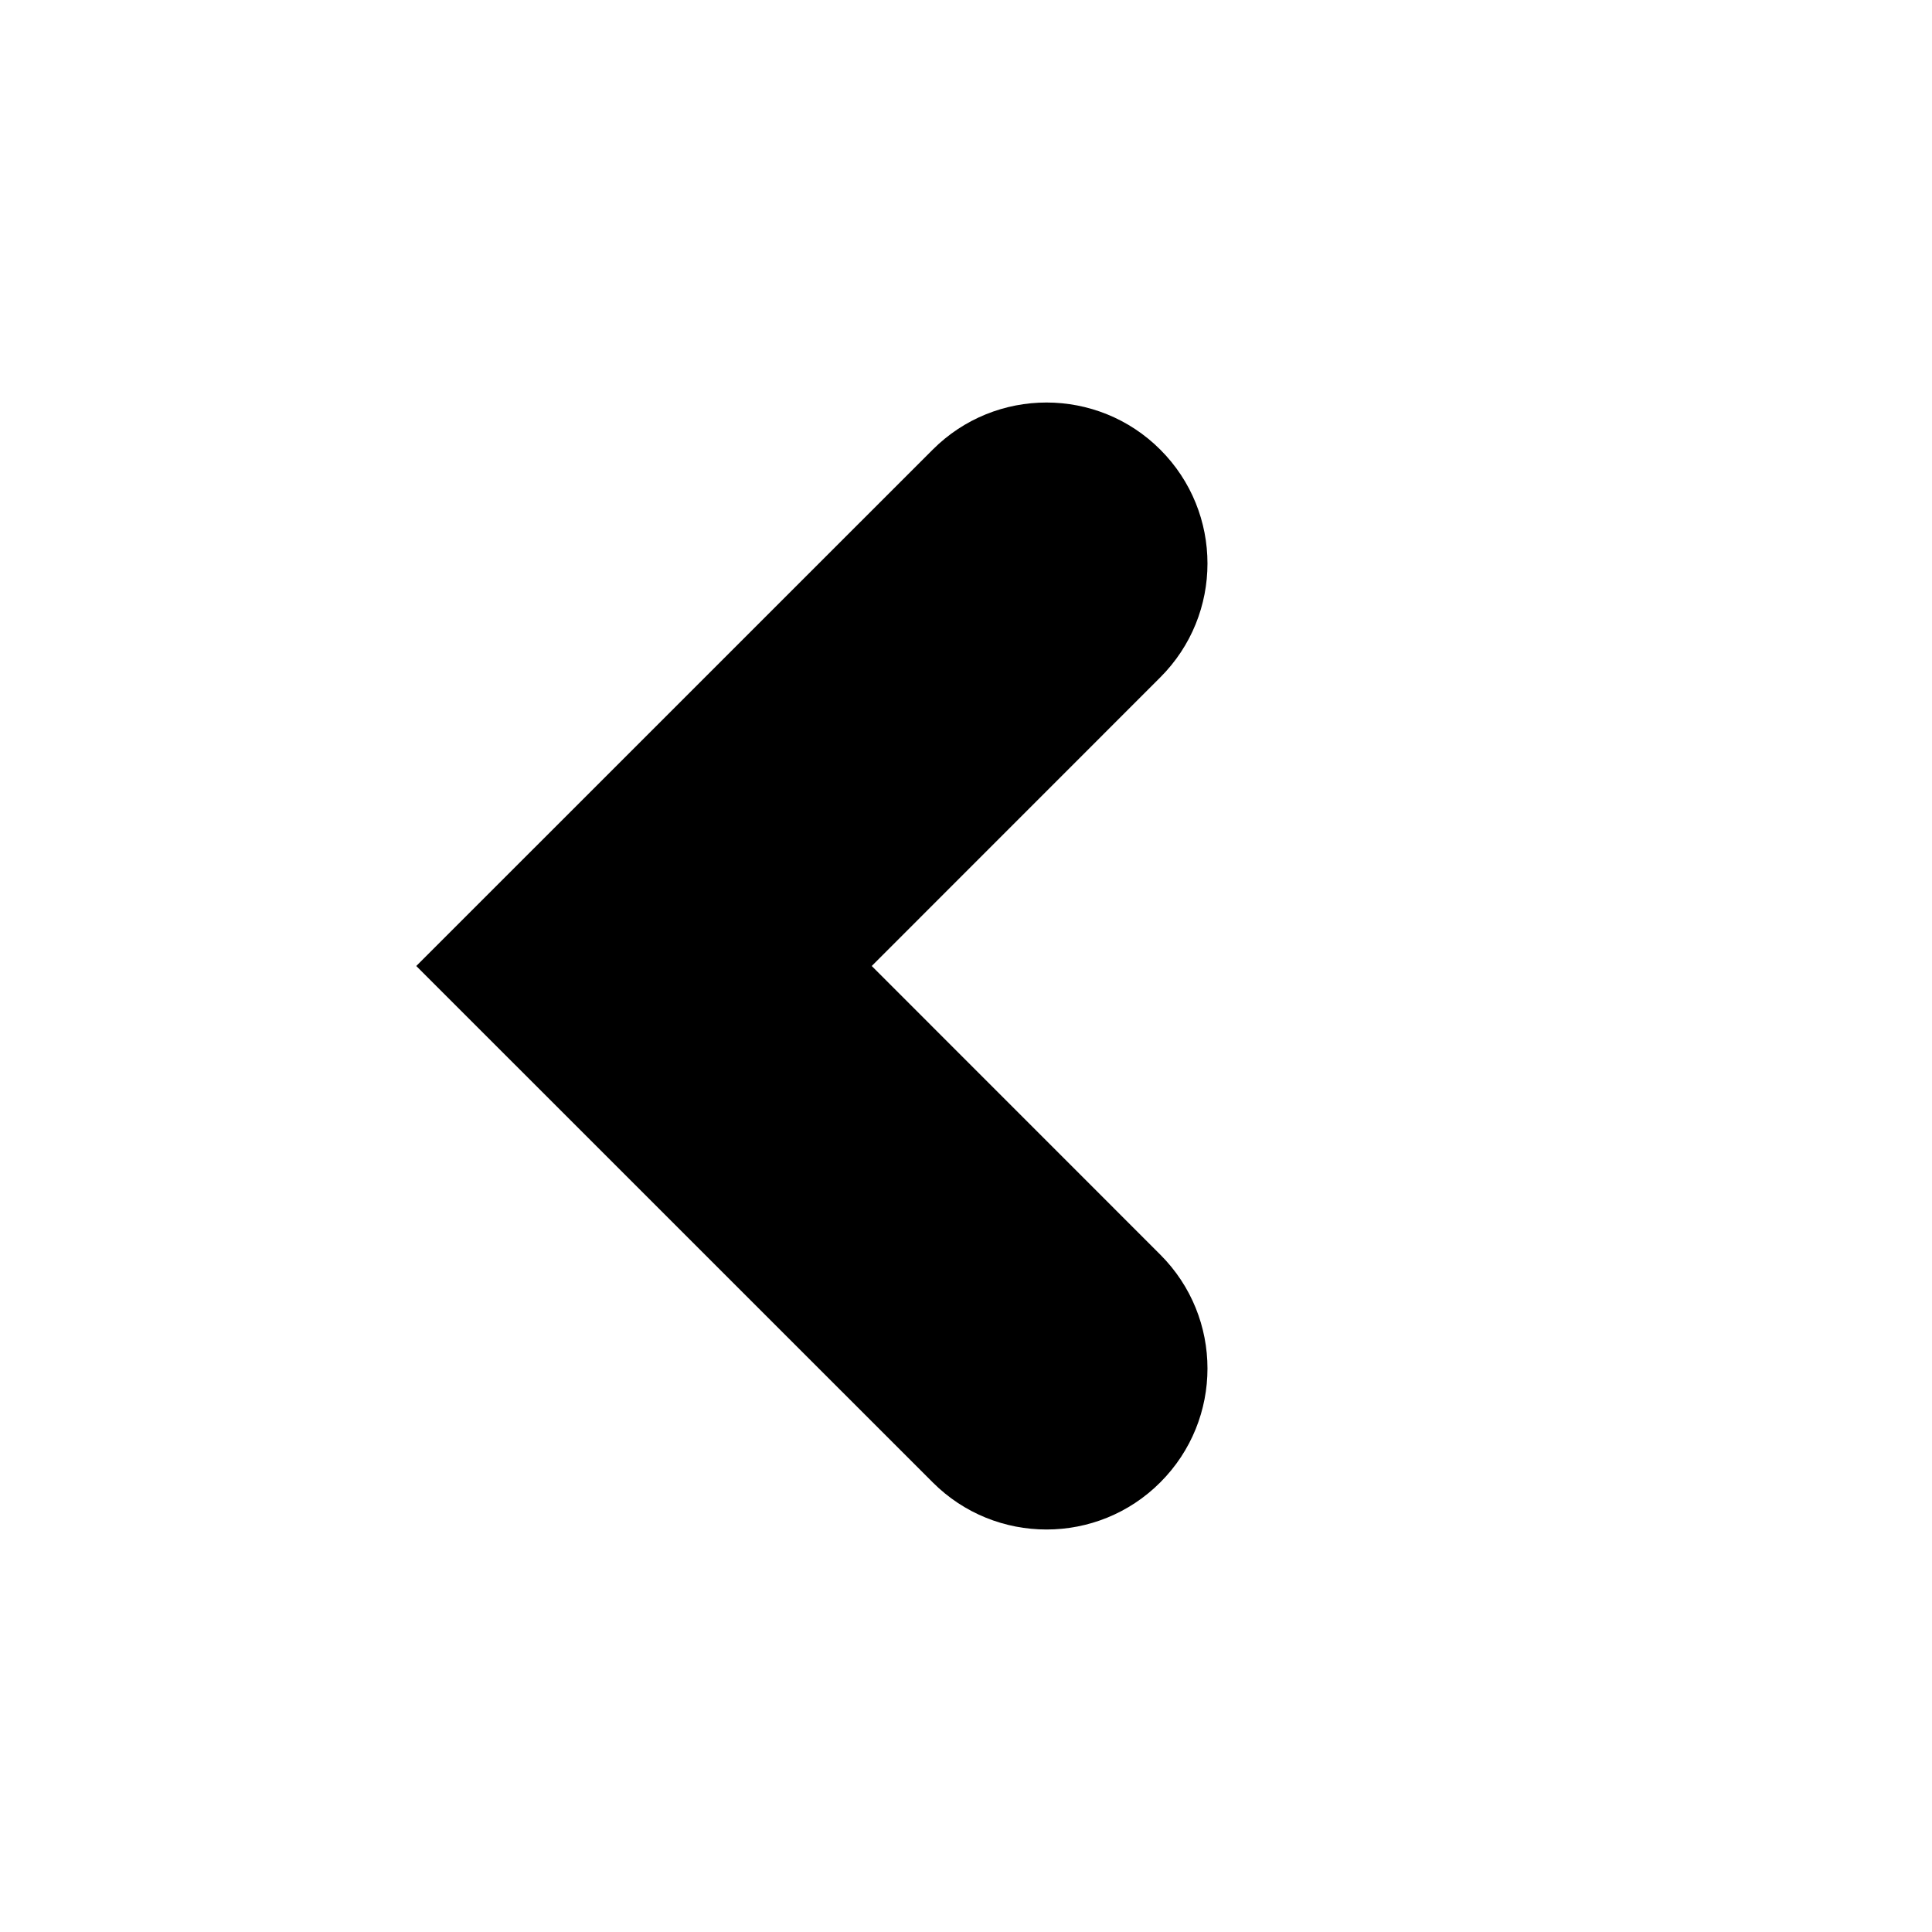
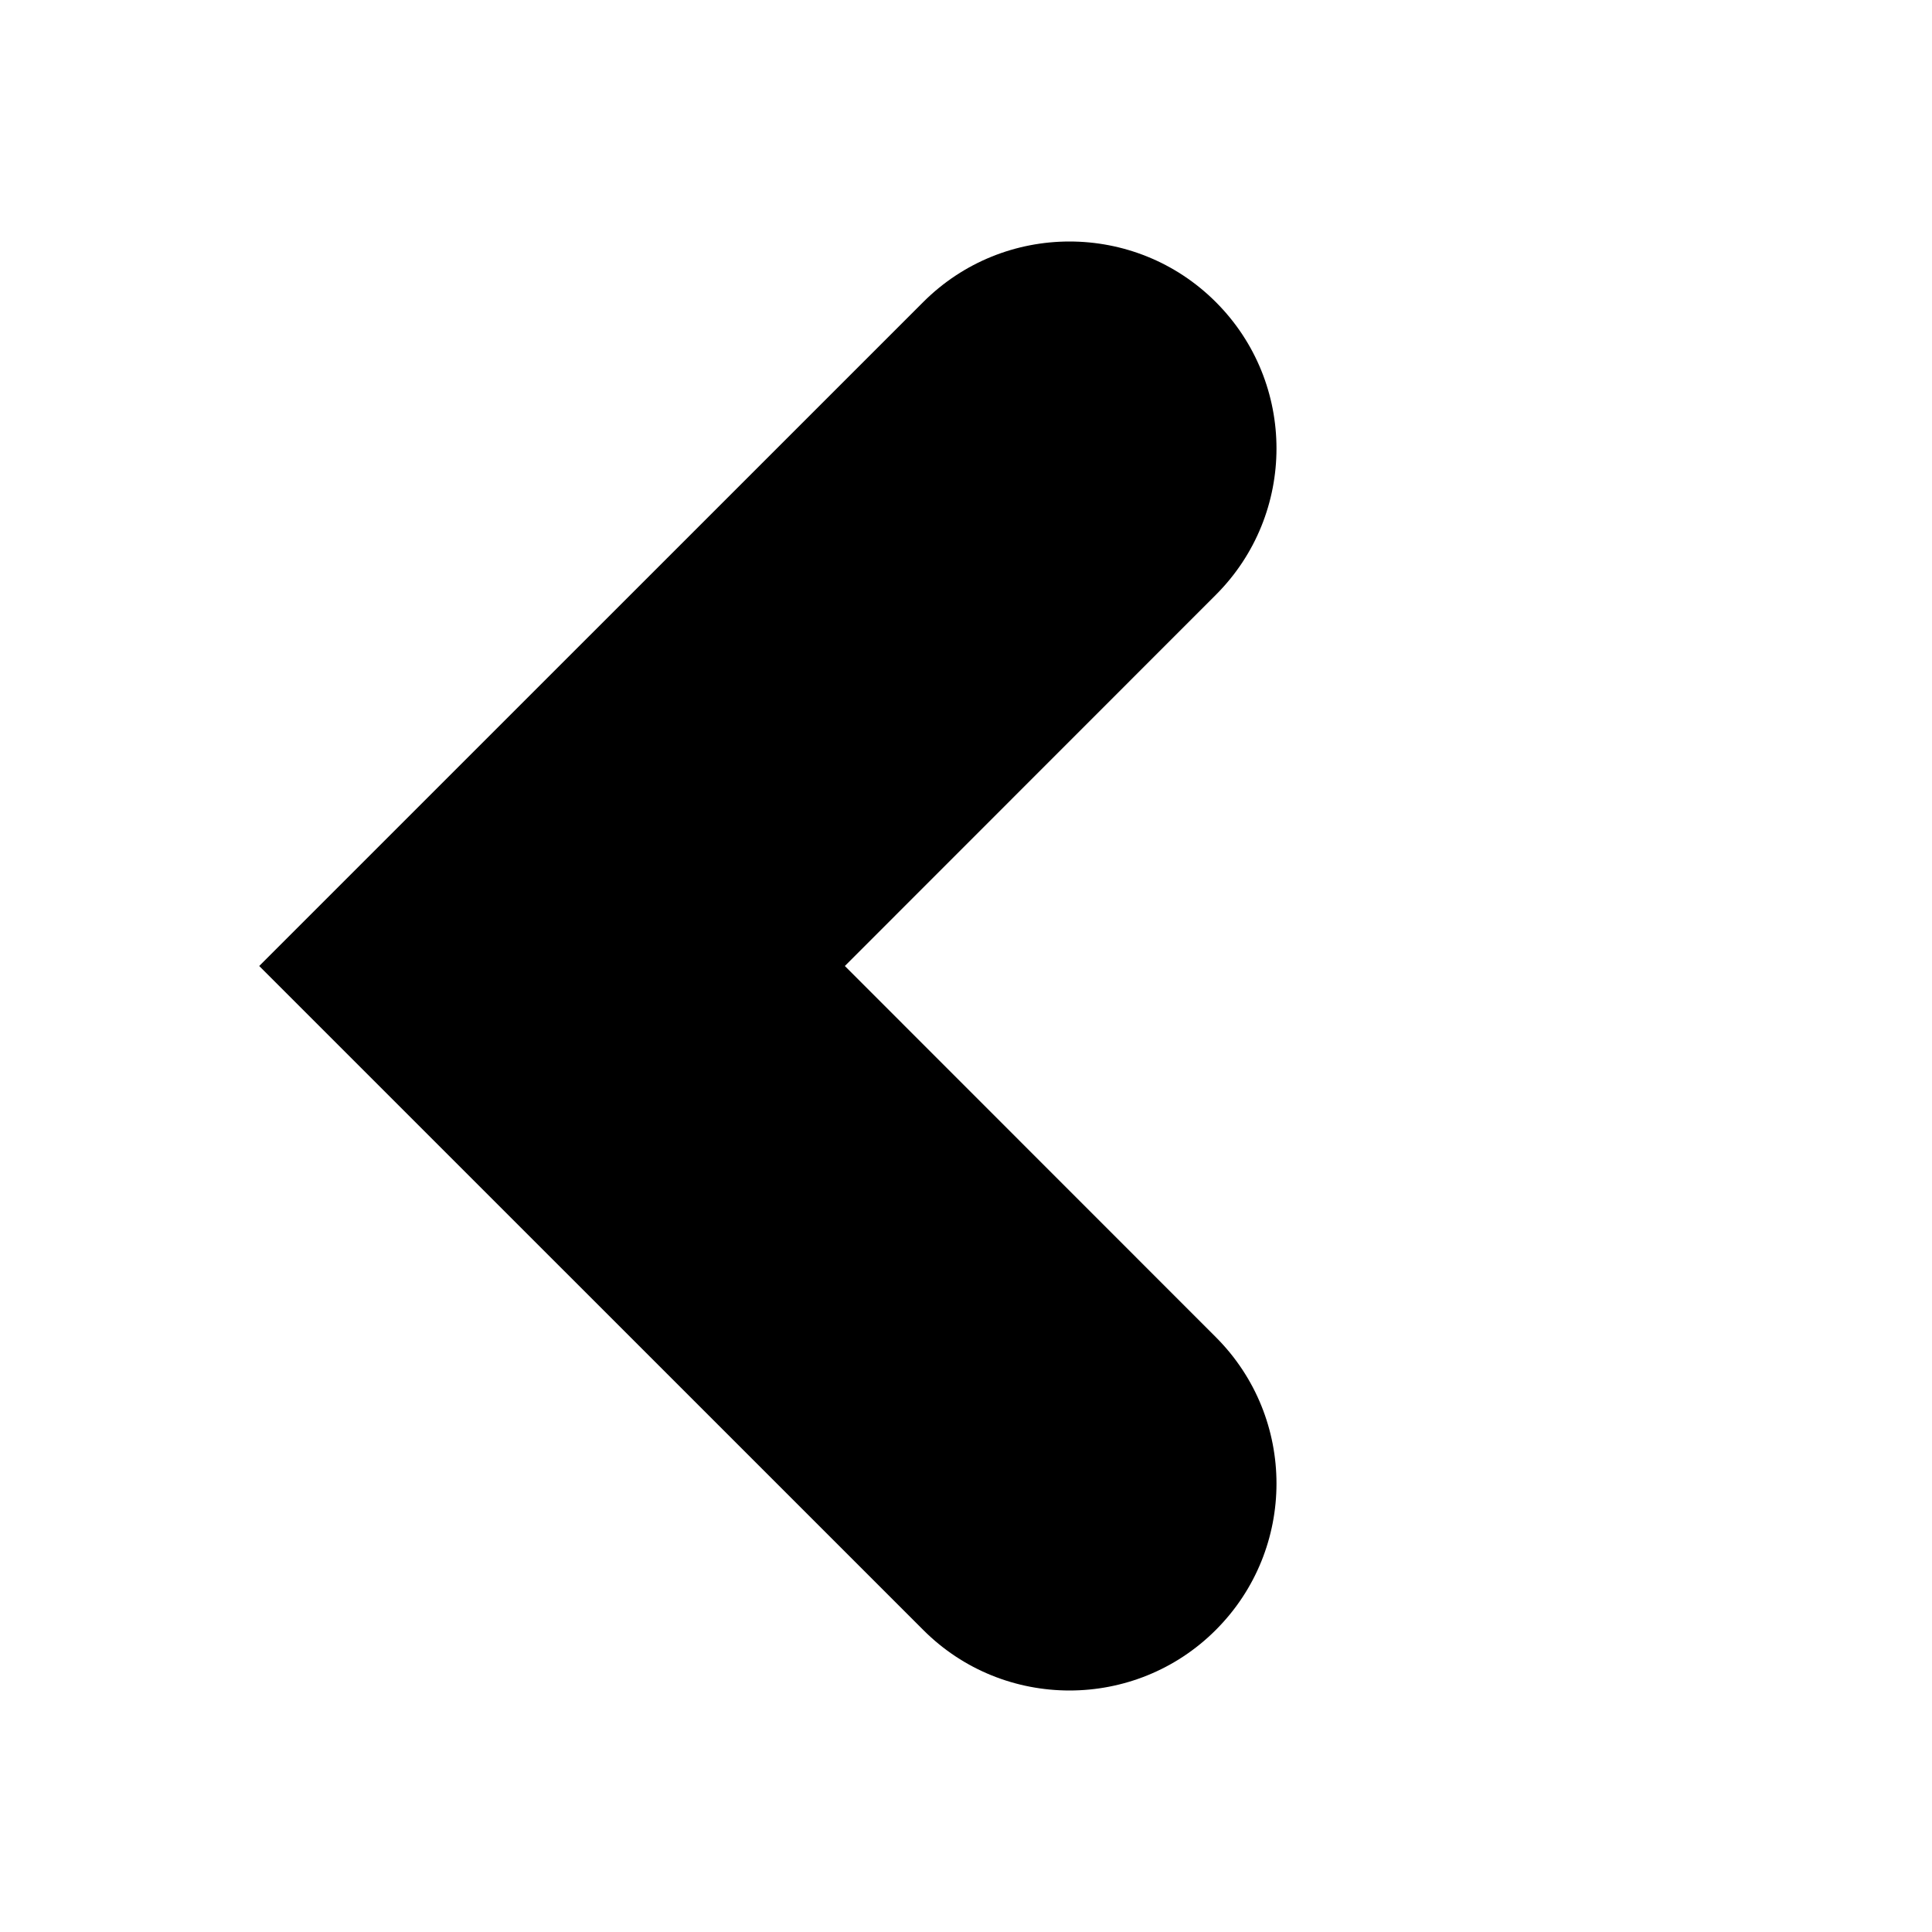
<svg xmlns="http://www.w3.org/2000/svg" class="icon" version="1.1" viewBox="0 0 24 24">
-   <path d="M14.414 5.586c-0.78-0.781-2.048-0.781-2.828 0l-6.415 6.414 6.415 6.414c0.39 0.391 0.902 0.586 1.414 0.586s1.024-0.195 1.414-0.586c0.781-0.781 0.781-2.047 0-2.828l-3.585-3.586 3.585-3.586c0.781-0.781 0.781-2.047 0-2.828z" />
+   <path d="M15.104 3.753c-1.003-1.004-2.633-1.004-3.636 0l-8.248 8.247 8.248 8.247c0.501 0.503 1.16 0.753 1.818 0.753s1.317-0.251 1.818-0.753c1.004-1.004 1.004-2.632 0-3.636l-4.609-4.611 4.609-4.611c1.004-1.004 1.004-2.632 0-3.636z" />
</svg>
